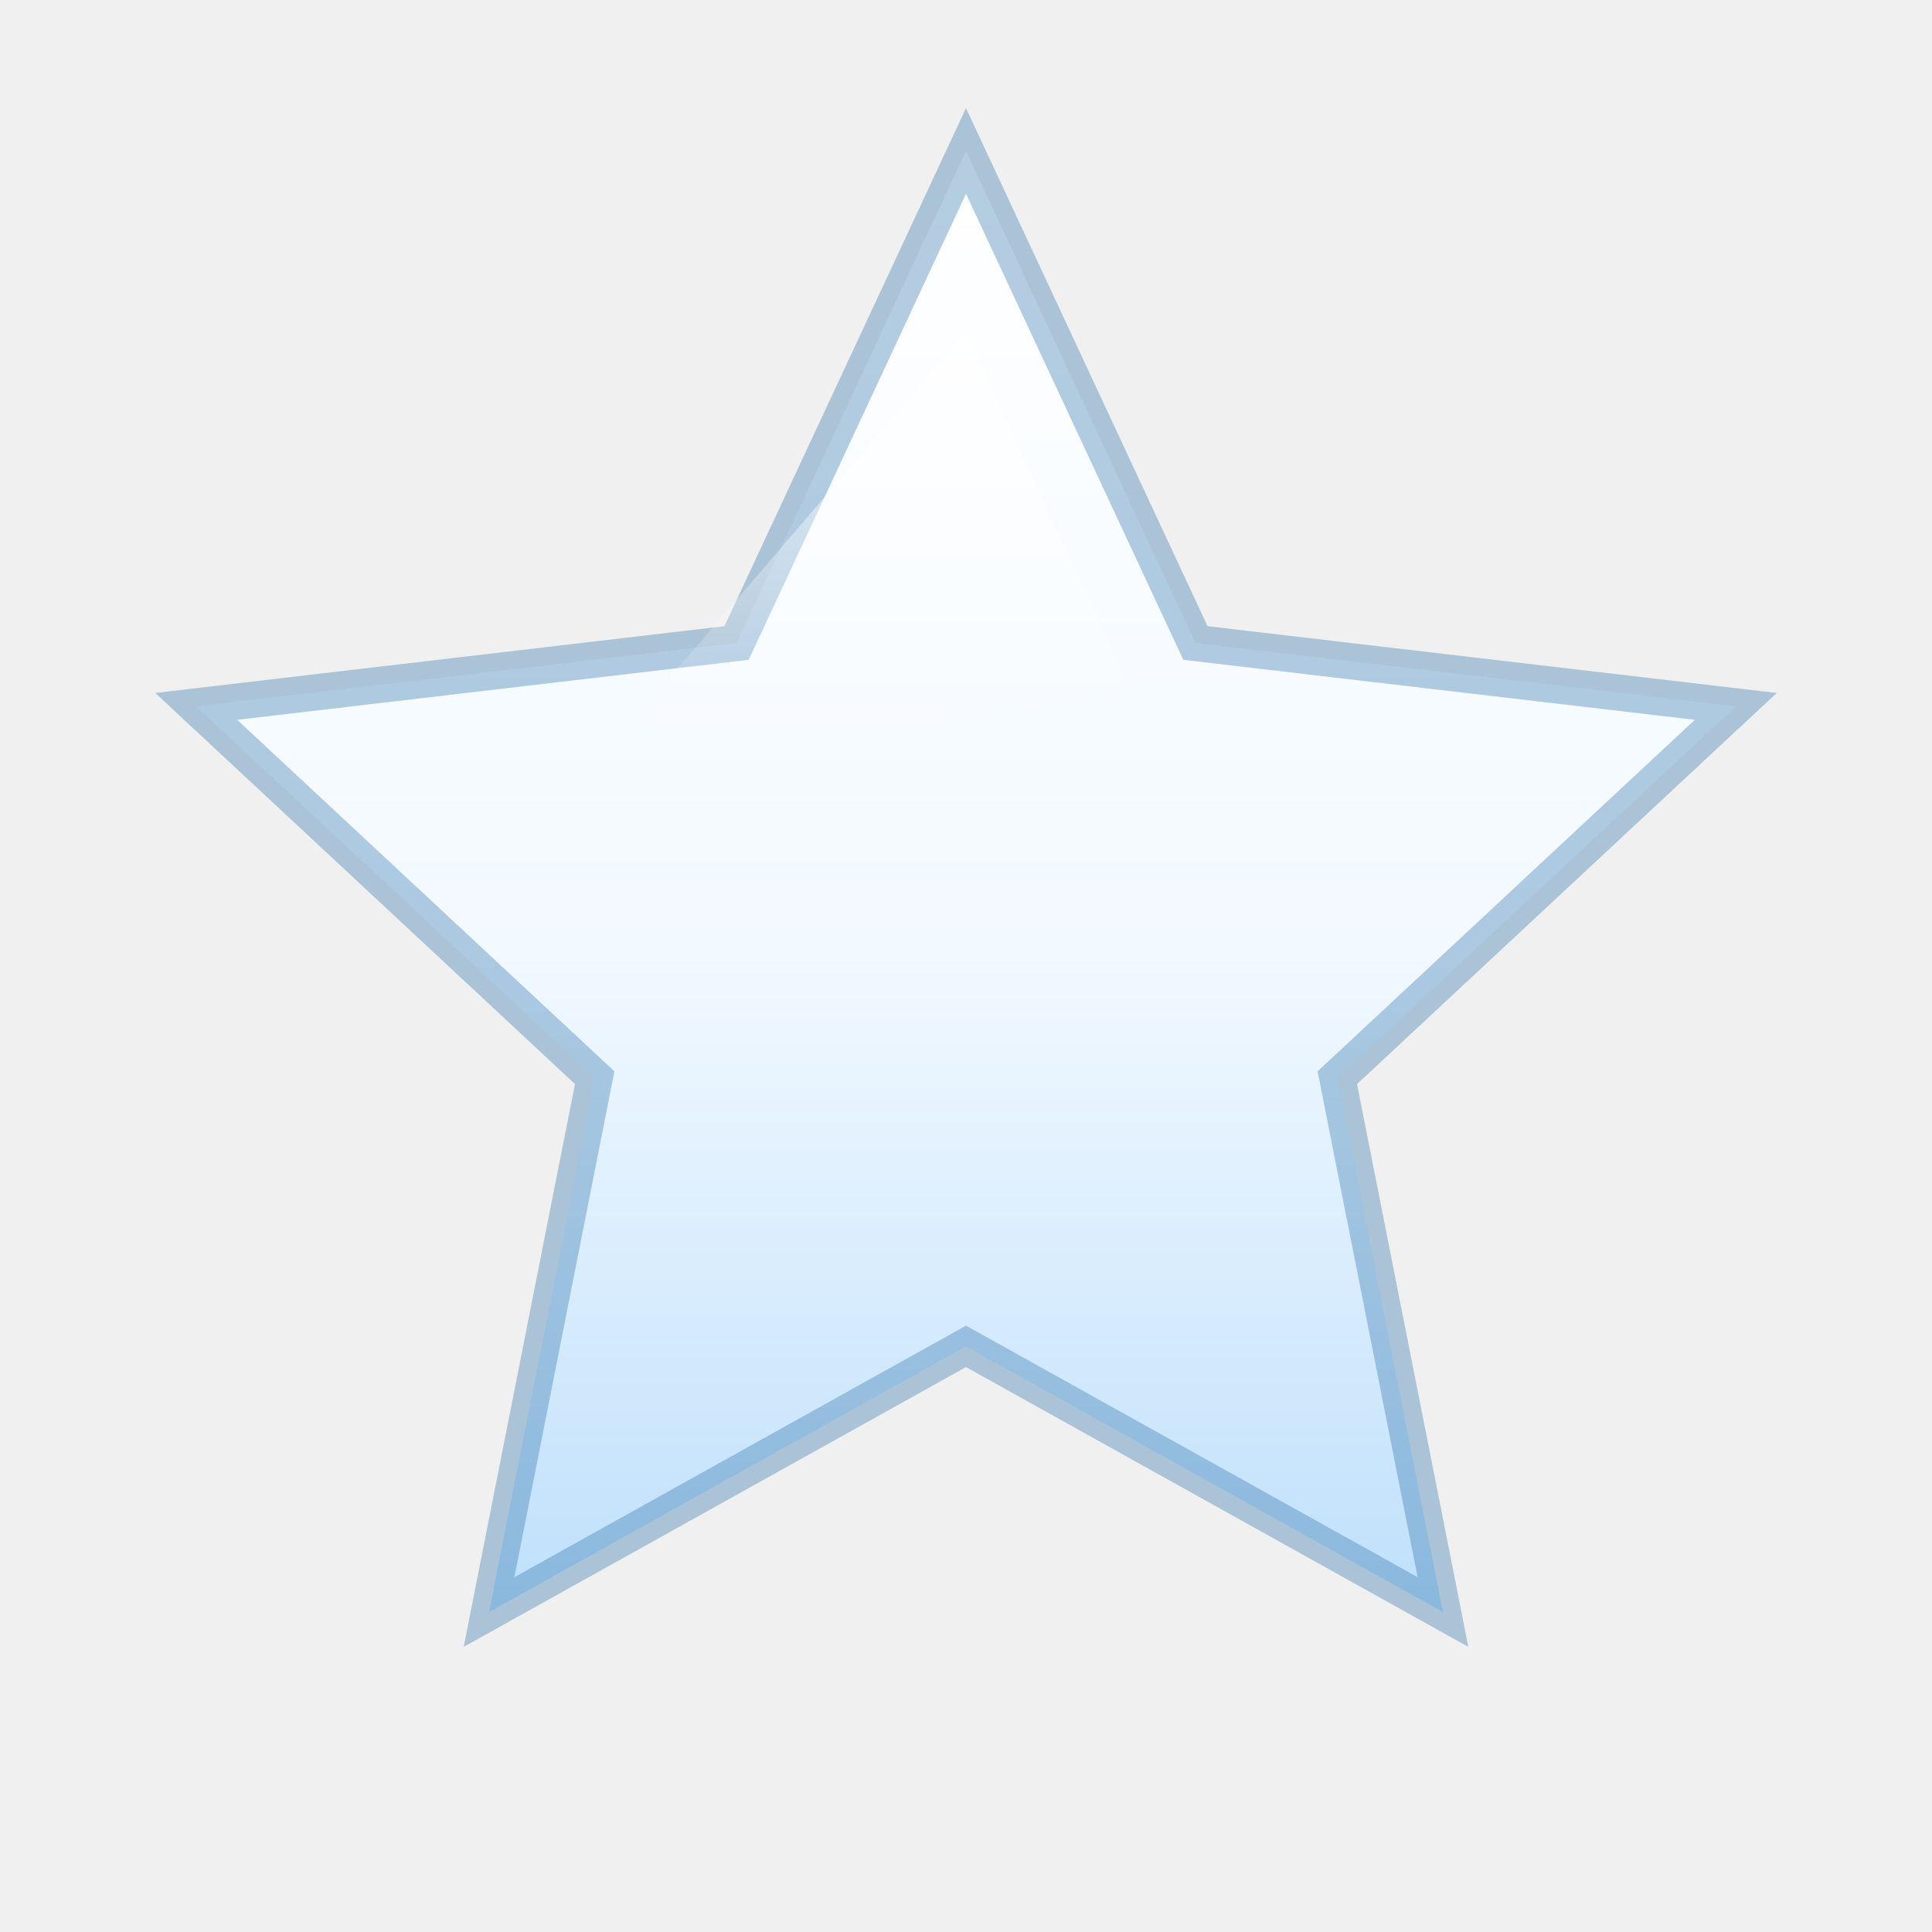
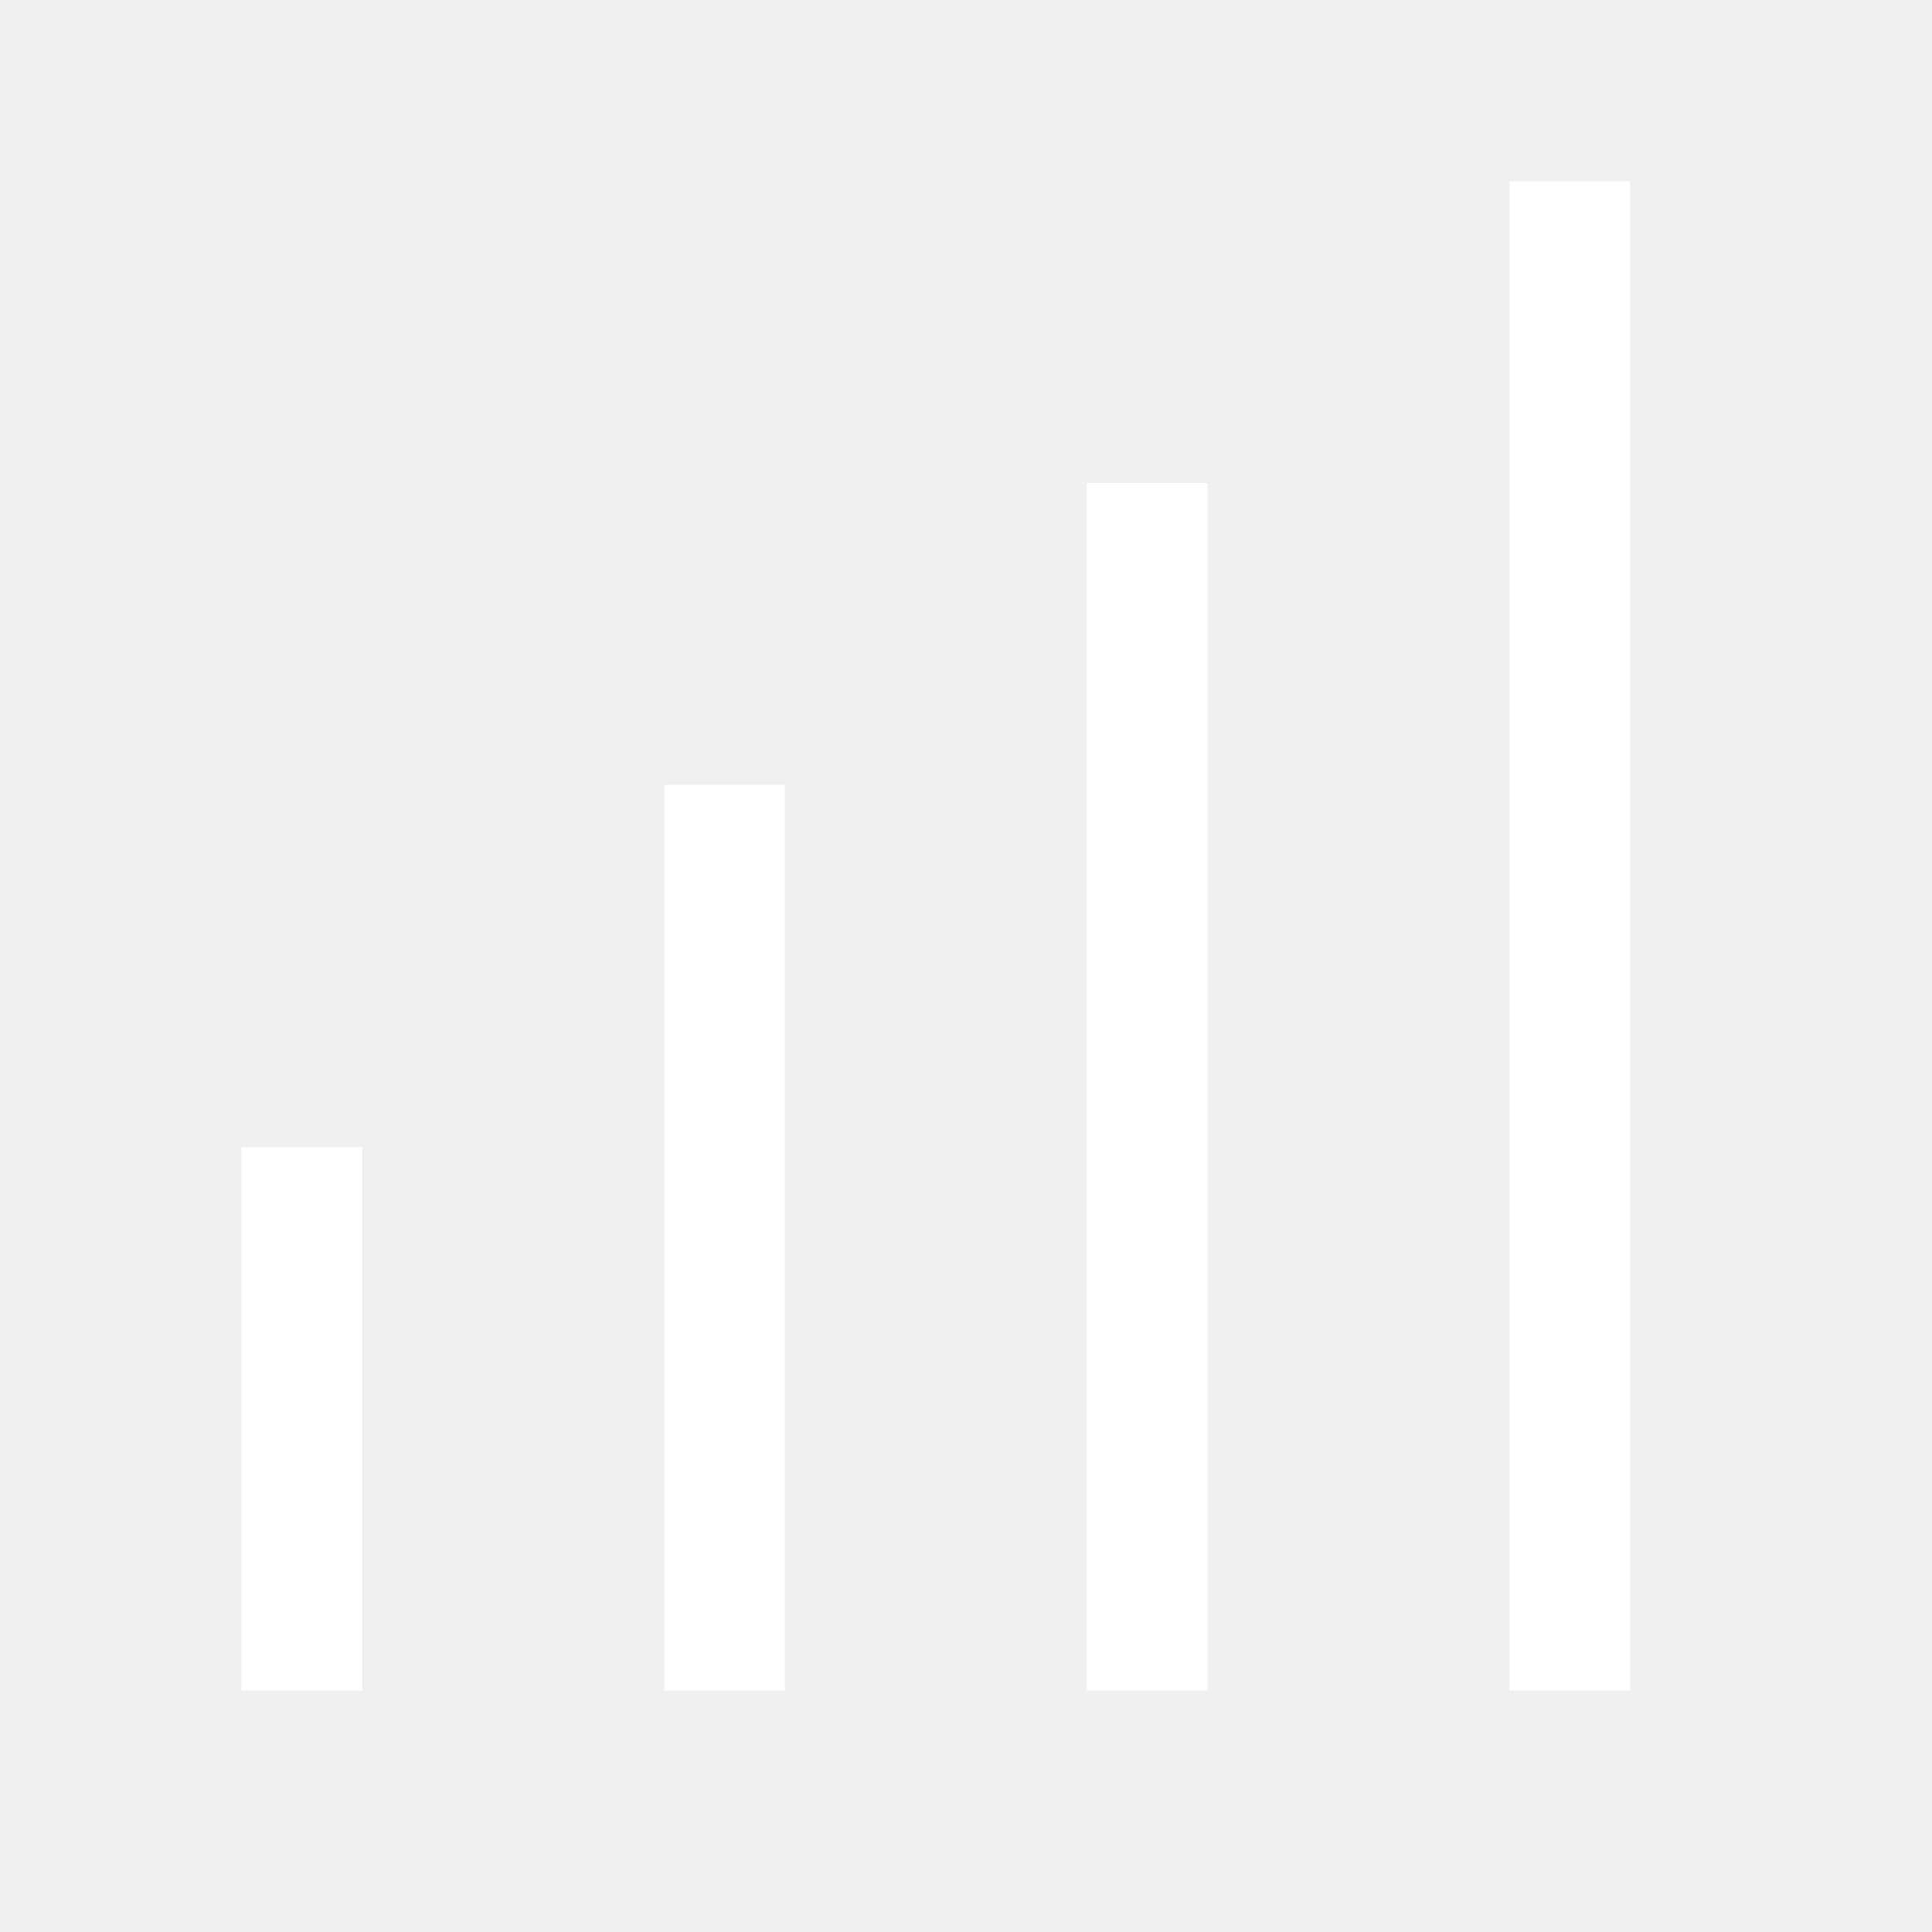
- <svg xmlns="http://www.w3.org/2000/svg" viewBox="0 0 64 64">
-   <defs>
-     <linearGradient id="g" x1="0" y1="0" x2="0" y2="1">
-       <stop offset="0" stop-color="#fff" />
-       <stop offset=".55" stop-color="#f2f9ff" />
-       <stop offset="1" stop-color="#bfe0fb" />
-     </linearGradient>
-     <linearGradient id="h" x1="0" y1="0" x2="0" y2="1">
-       <stop offset="0" stop-color="#fff" stop-opacity=".9" />
-       <stop offset="1" stop-color="#fff" stop-opacity="0" />
-     </linearGradient>
-   </defs>
-   <path d="M32 5l7.6 16.3 17.9 2.1-13.2 12.3 3.5 17.7L32 44.6 16.2 53.4l3.5-17.7L6.5 23.4l17.9-2.1z" fill="url(#g)" stroke="#2a6fa8" stroke-opacity=".35" stroke-width="1.2" />
-   <path d="M32 11l5.5 12-10.5 1.5L20 25z" fill="url(#h)" opacity=".8" />
+ <svg xmlns="http://www.w3.org/2000/svg" viewBox="0 0 64 64" fill="none" stroke="#fff" stroke-width="4" stroke-linecap="square" stroke-linejoin="miter">
+   <path d="M10 54V40M24 54V28M38 54V18M52 54V8" />
</svg>
